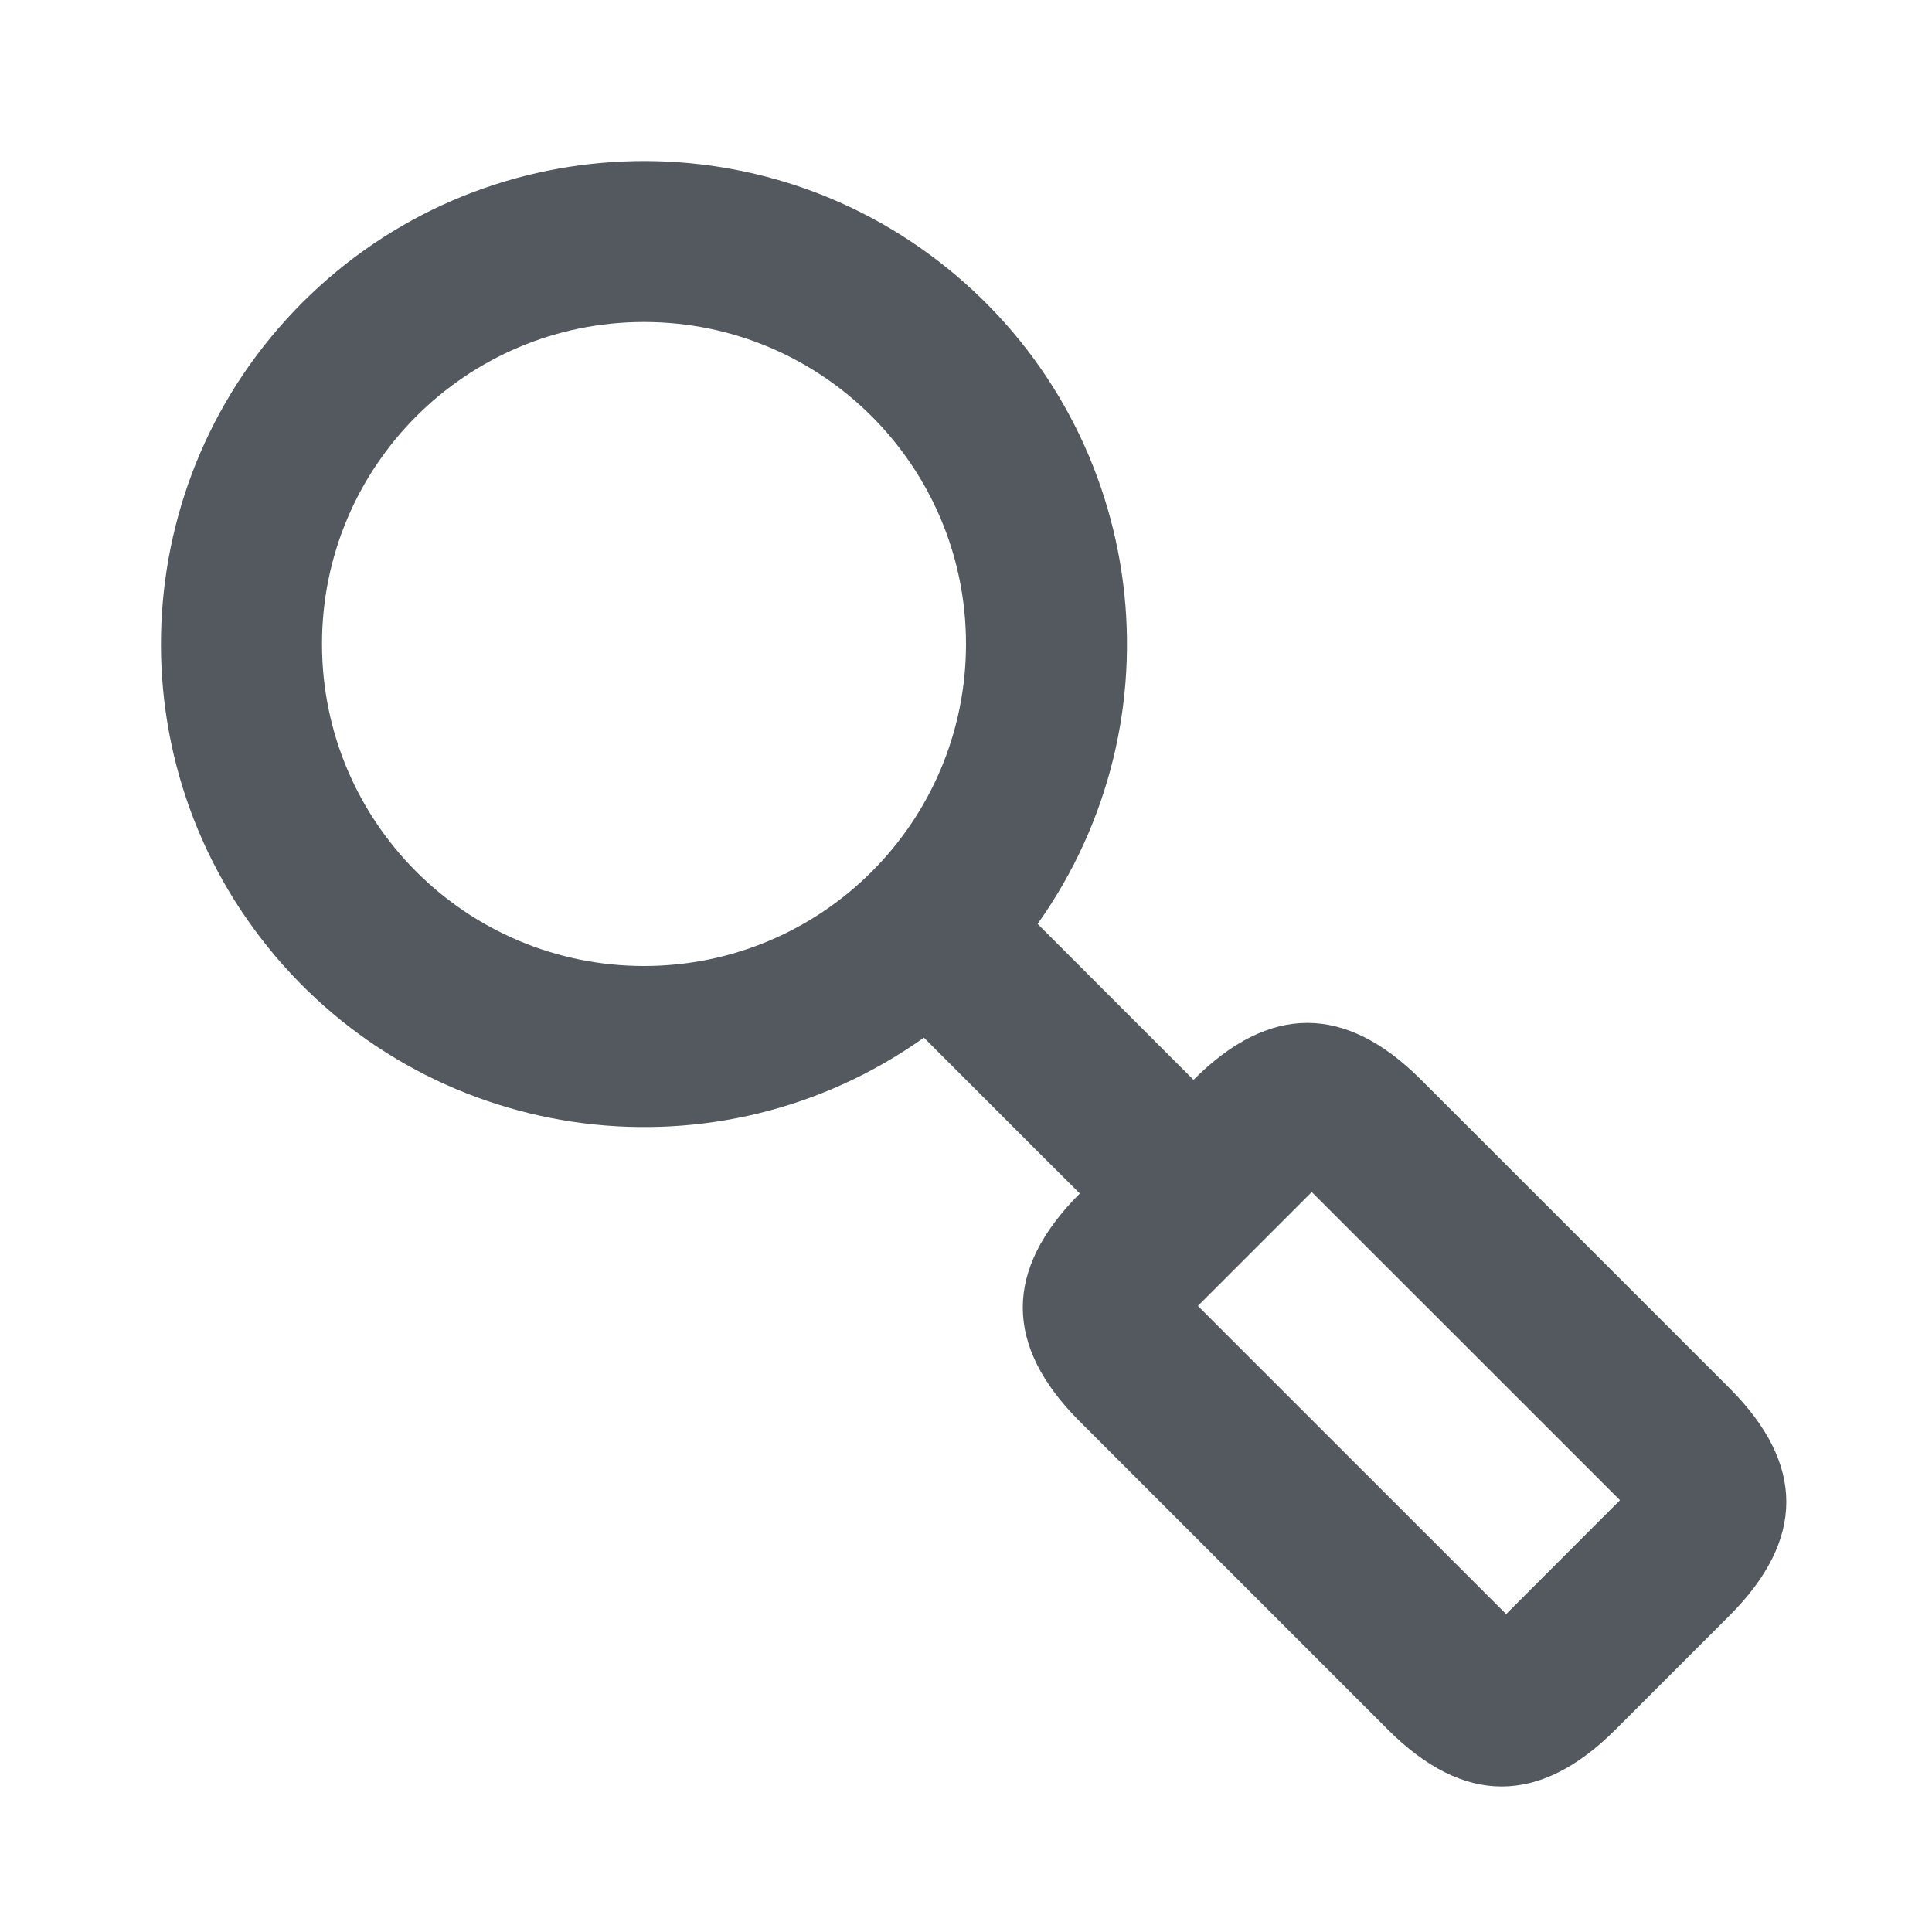
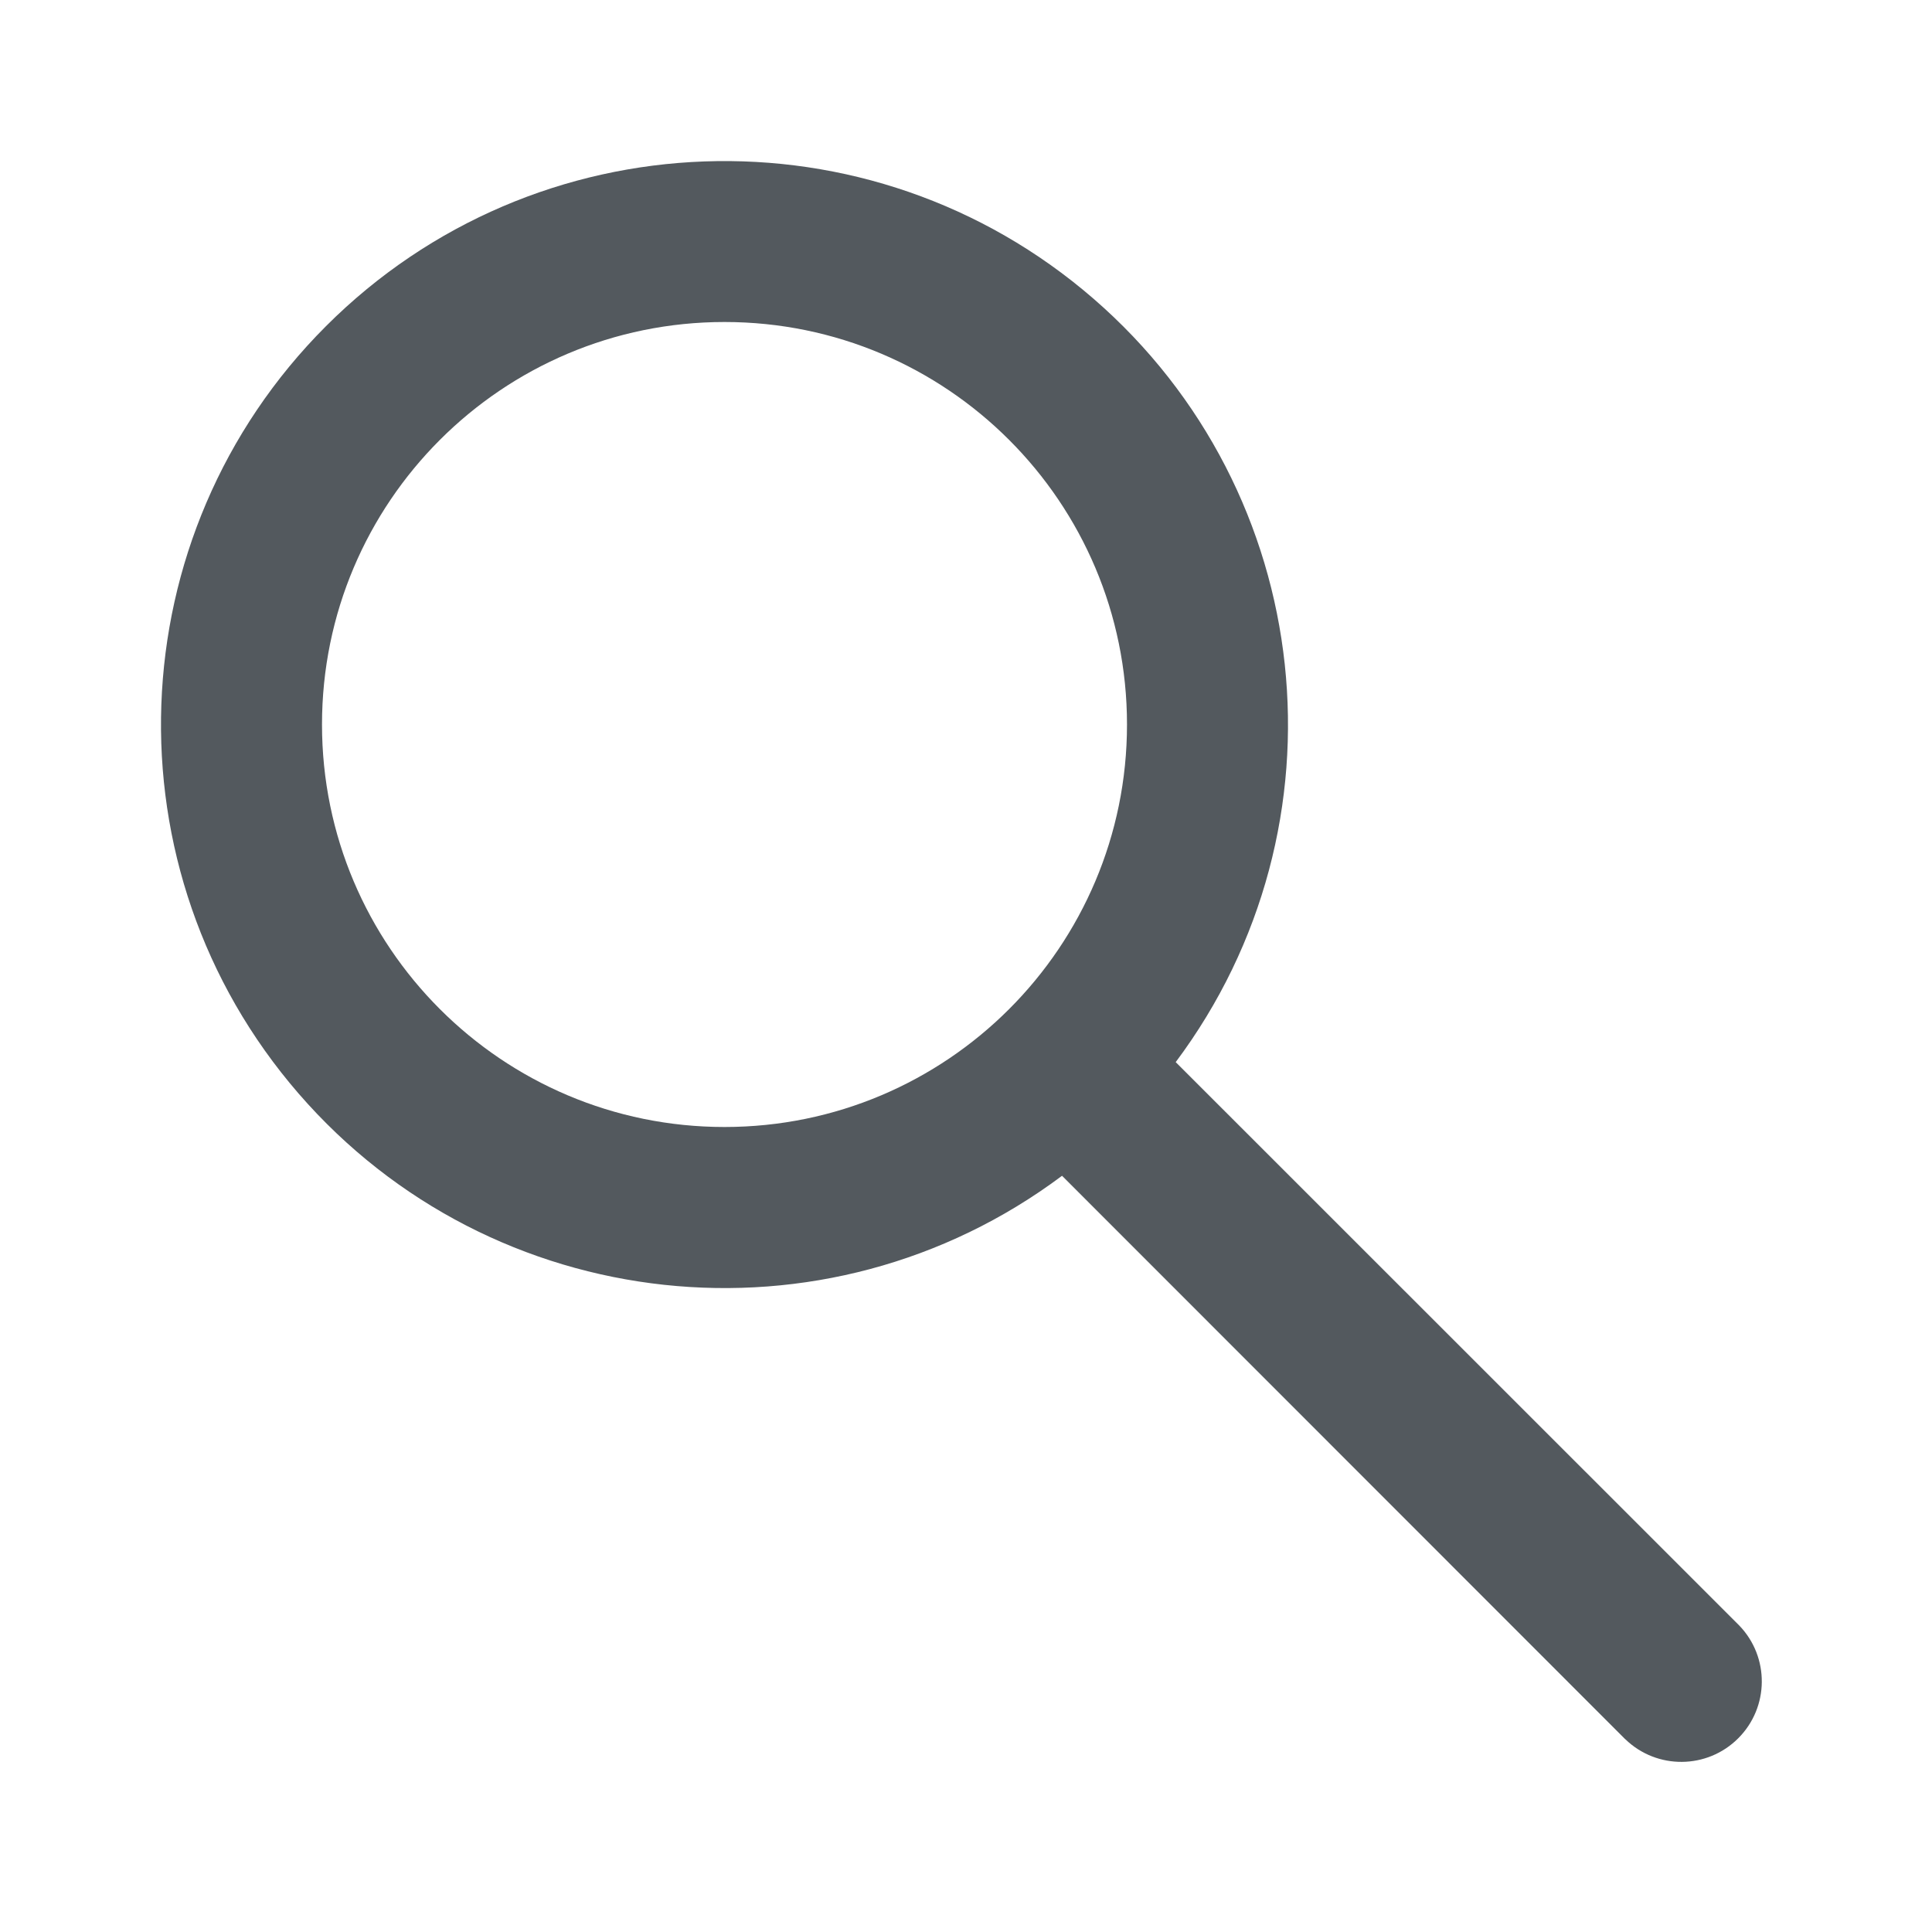
<svg xmlns="http://www.w3.org/2000/svg" width="24" height="24" viewBox="0 0 24 24">
-   <path fill="#53595E" fill-rule="evenodd" d="M12.89 11.478l1.936 1.936c.943-.943 1.886-.943 2.828 0l3.829 3.829c.943.942.943 1.885 0 2.828l-1.414 1.414c-.943.943-1.886.943-2.829 0l-3.828-3.828c-.943-.943-.942-1.887.002-2.831-.001.001-.647-.644-1.937-1.936a6 6 0 1 1 1.412-1.412zm1.99 4.744l3.83 3.829 1.414-1.415-3.829-3.828-1.414 1.414zM8 12a4 4 0 1 0 0-8 4 4 0 0 0 0 8z" />
+   <path fill="#53595E" fill-rule="evenodd" d="M14.605 13.194l7 6.998a1 1 0 0 1-1.414 1.414h-.001l-6.997-7a7 7 0 1 1 1.412-1.412zM9 14A5 5 0 1 0 9 4a5 5 0 0 0 0 10z" />
</svg>
